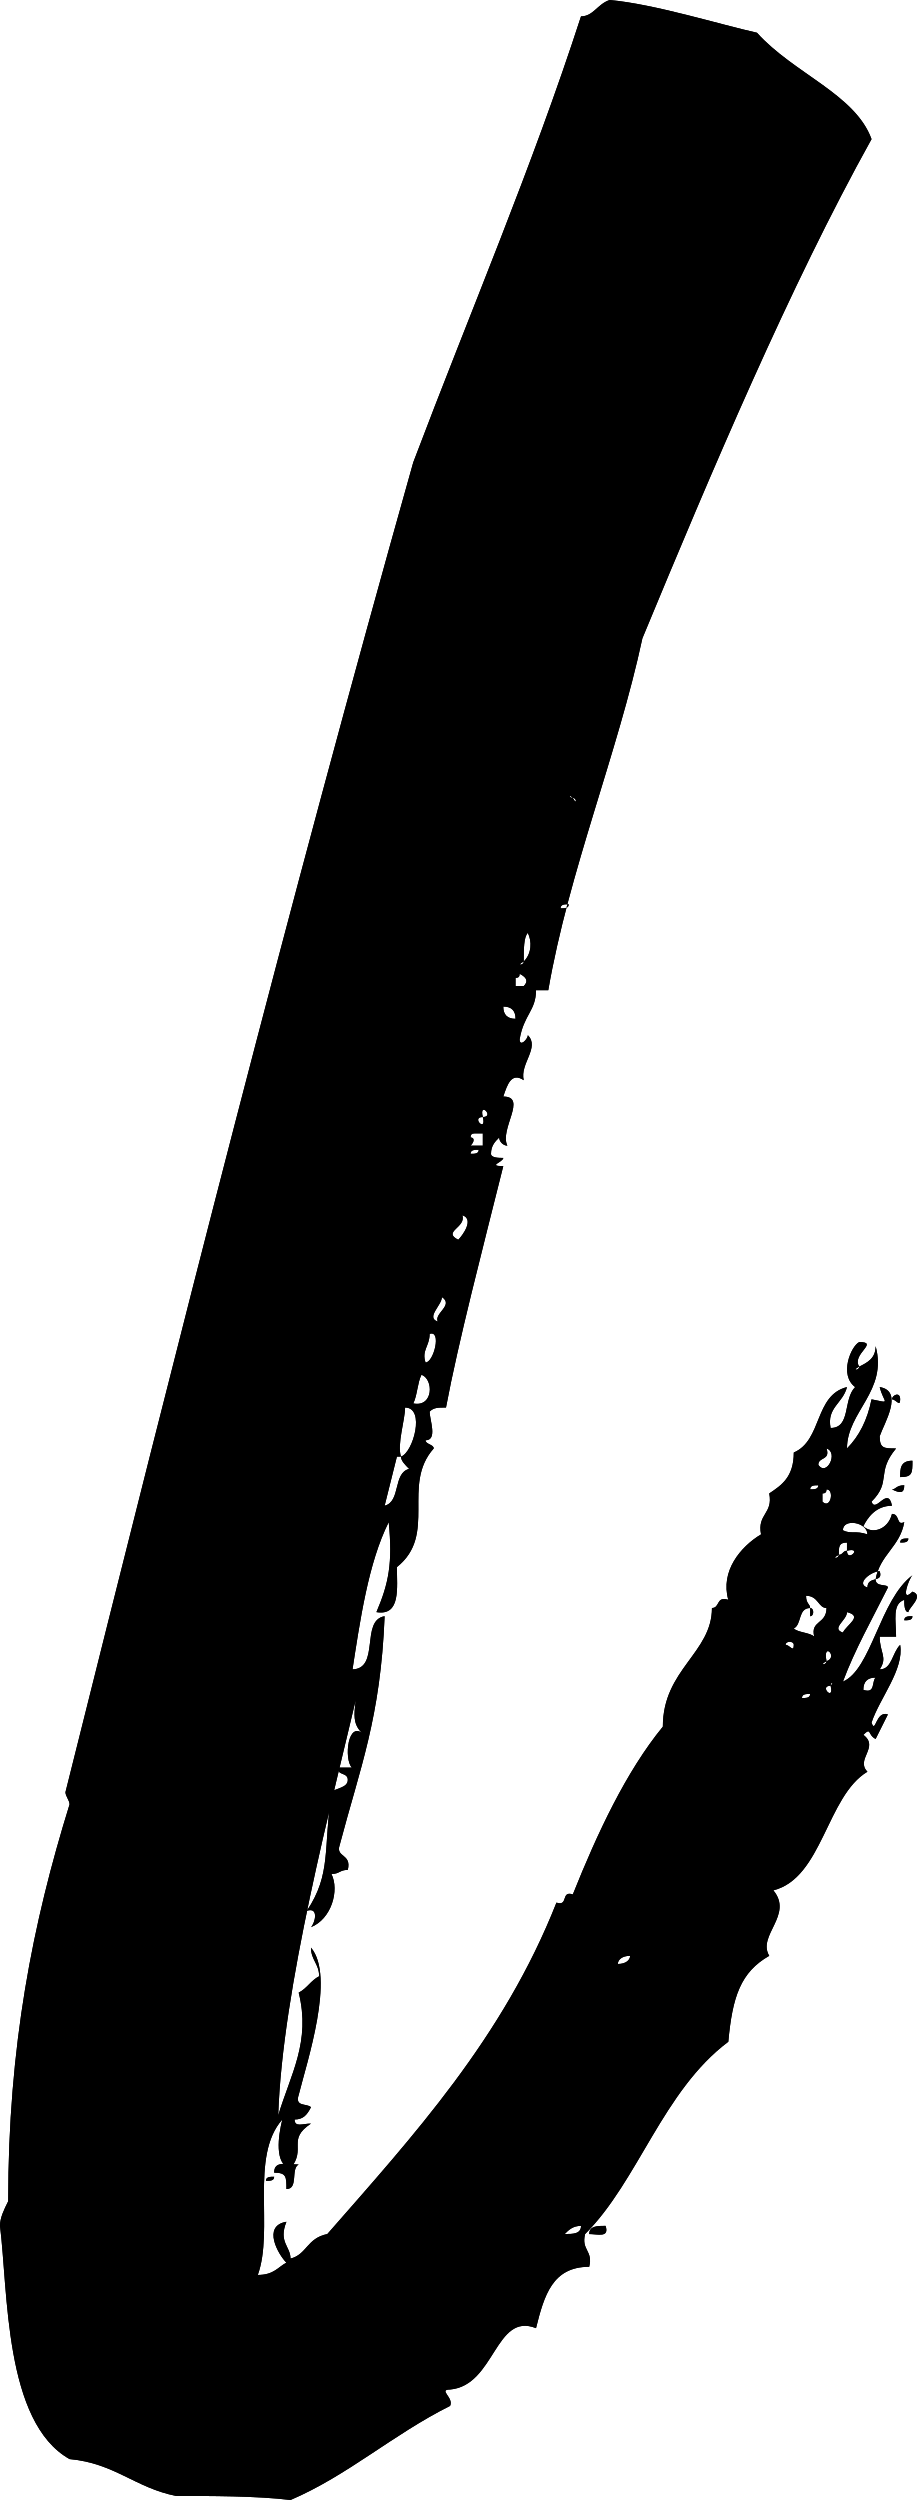
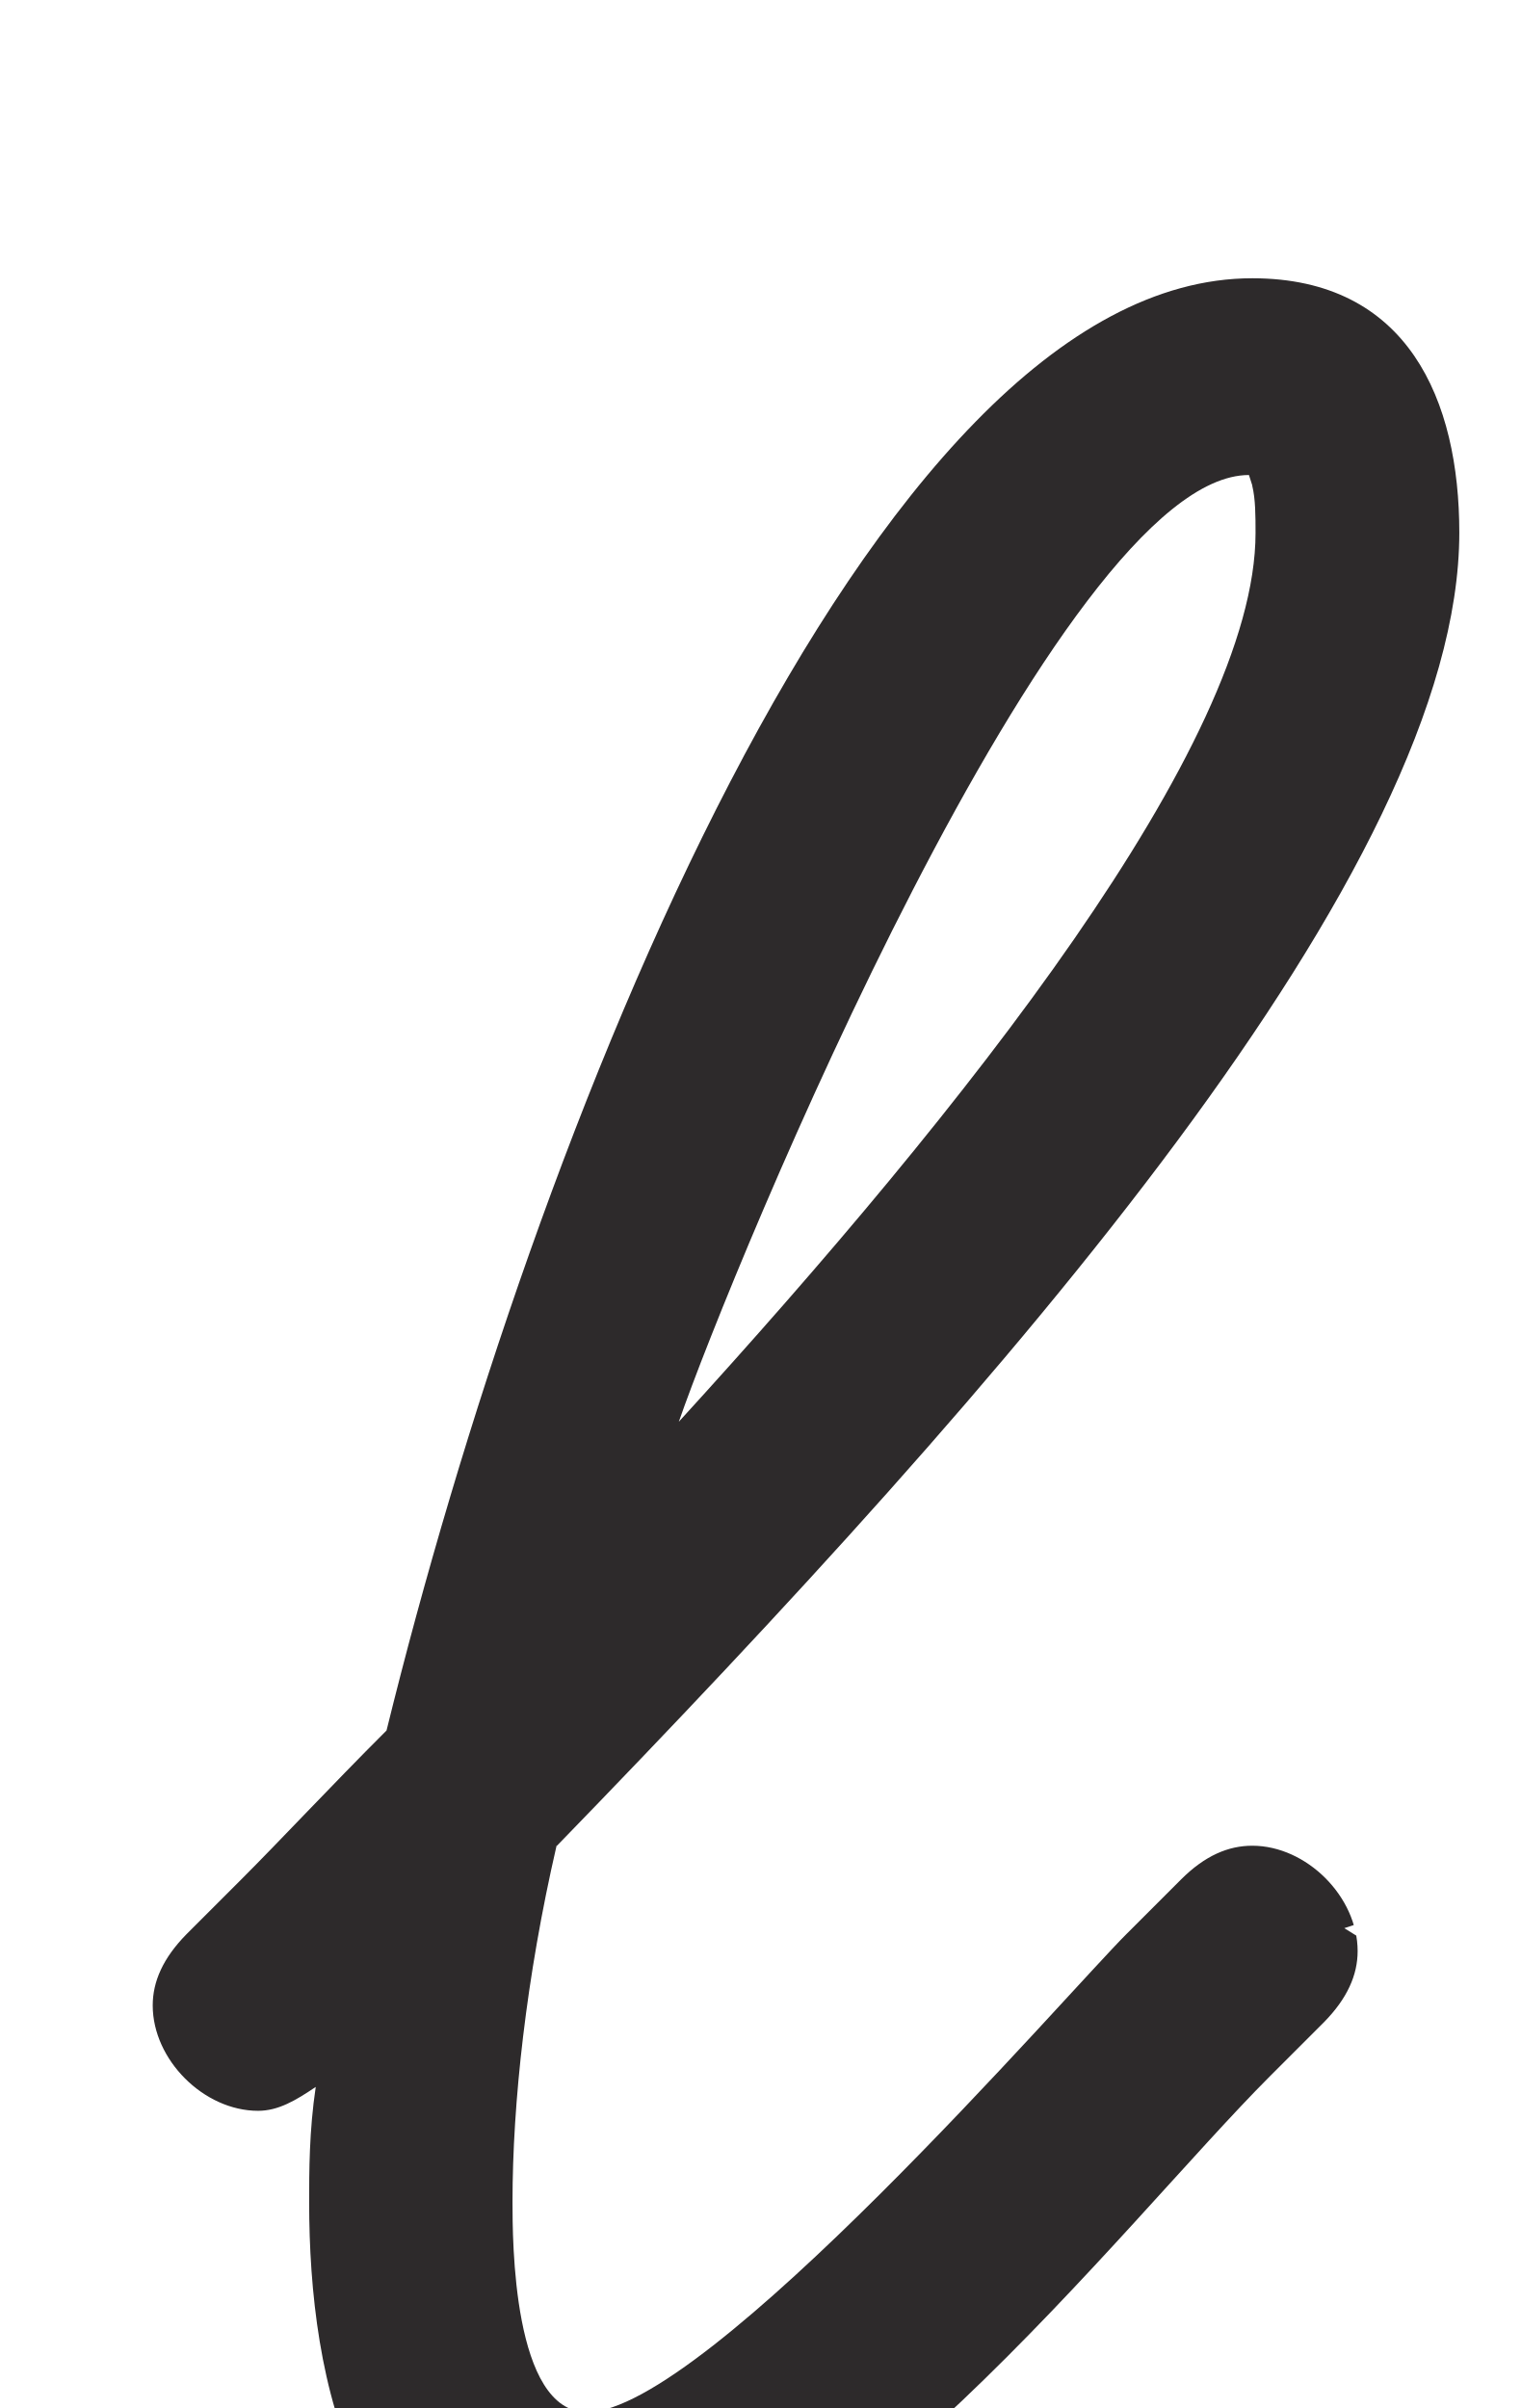
- <svg xmlns="http://www.w3.org/2000/svg" id="b" data-name="Layer 2" viewBox="0 0 22.41 61.1">
+ <svg xmlns="http://www.w3.org/2000/svg" id="b" data-name="Layer 2" viewBox="0 0 36.94 58.5">
  <defs>
    <style>
      .f, .g {
        fill: none;
      }

-       .g {
-         stroke: #000;
-         stroke-linecap: round;
-         stroke-linejoin: round;
-         stroke-width: 17.4px;
-       }
- 
      .h {
        clip-path: url(#e);
      }
+ 
+       .g {
+         stroke: #2d2a2b;
+         stroke-miterlimit: 10;
+         stroke-width: 17px;
+       }
    </style>
    <clipPath id="e">
-       <path class="f" d="M8.6,40.9c.2-1.3.4-2.7.9-3.7.1,1,0,1.5-.3,2.2.6.1.5-.6.5-1.1,1-.8.1-2,.9-2.9,0-.1-.2-.1-.2-.2.3,0,.1-.5.1-.7.1-.1.2-.1.4-.1.3-1.6.9-3.9,1.4-5.9-.4,0,0-.1,0-.2-.1,0-.3,0-.3-.1,0-.2.1-.3.2-.4,0,.1.1.2.2.2-.2-.4.5-1.2-.1-1.2.1-.3.2-.6.5-.4-.1-.4.4-.8.1-1.1,0,.1-.2.3-.2.1.1-.6.4-.7.4-1.2h.3c.5-2.9,1.7-5.8,2.3-8.6,1.7-4.1,3.6-8.6,5.6-12.2-.4-1.1-1.9-1.6-2.8-2.6-.9-.2-2.5-.7-3.6-.8-.3.1-.4.4-.7.4-1.2,3.7-2.7,7.2-4.1,10.9-3.1,11-5.7,21.3-8.5,32.5,0,.1.1.2.1.3-.9,2.9-1.5,5.9-1.5,9.7-.1.2-.2.4-.2.6.2,1.6.1,4.8,1.7,5.7,1.1.1,1.6.7,2.6.9.8,0,2,0,2.8.1,1.4-.6,2.5-1.6,3.9-2.3.1-.2-.3-.4,0-.4,1.1-.1,1.1-1.9,2.1-1.5.2-.8.4-1.5,1.3-1.5.1-.4-.2-.4-.1-.8,1.3-1.3,1.9-3.5,3.5-4.7.1-1.1.3-1.7,1-2.1-.3-.5.6-1,.1-1.6,1.2-.3,1.3-2.3,2.3-2.9-.3-.3.3-.6-.1-.9.2-.2.1,0,.3.1l.3-.6c-.3-.1-.3.5-.4.2.2-.6.8-1.3.7-1.9-.2.2-.2.6-.5.6.2-.3,0-.4,0-.8h.4c0-.4-.1-.8.2-.9,0,.1,0,.3.1.3,0-.1.4-.4.1-.5-.3.3-.1-.3,0-.4-.8.6-1,2.3-1.7,2.6.3-.8.7-1.5,1.1-2.3,0-.1-.3,0-.3-.2.1-.6.6-.8.7-1.4-.2.1-.1-.2-.3-.2-.1.4-.5.5-.7.3.1-.2.3-.5.7-.5-.1-.5-.4.2-.5-.1.5-.5.1-.7.6-1.3-.3,0-.4,0-.4-.3.1-.3.6-1.1,0-1.2.1.4.3.4-.2.3-.1.5-.3.9-.6,1.2,0-.9,1-1.4.7-2.5,0,.3-.2.4-.4.5,0,.1-.2.1,0,0-.2-.3.5-.6,0-.6-.2.1-.5.8-.1,1.1-.3.3-.1,1-.6,1-.1-.5.3-.6.4-1-.8.2-.6,1.3-1.3,1.6,0,.6-.3.8-.6,1,.1.5-.3.5-.2,1-.5.3-1,.9-.8,1.6-.3-.1-.2.2-.4.2,0,1.1-1.2,1.5-1.2,2.9-.9,1.1-1.6,2.6-2.2,4.1-.3-.1-.1.3-.4.2-1.3,3.3-3.5,5.7-5.6,8.1-.5.1-.5.5-.9.6,0-.3-.3-.4-.1-.9-.6.1-.2.8,0,1-.2.1-.3.3-.7.3.4-1.1-.2-2.9.6-3.8-.1.4-.2,1.1.2,1.2.4-.5-.1-.7.5-1.1-.2,0-.4.1-.4-.1.2,0,.3-.1.4-.3-.1-.1-.4,0-.3-.3.2-.8.9-2.9.3-3.6,0,.3.2.4.2.7-.2.1-.3.3-.5.4.3,1.2-.2,2-.5,3,.1-3.1,1.3-7.6,2-10.6l-.2-.2ZM14,19.5c-.1,0-.1-.1,0,0,.1,0,.1.2,0,0ZM13.9,22.1c0,.1-.1.1-.2.1,0-.1.1-.1.2-.1ZM12.8,23.5c0-.3,0-.6.1-.7.1.2.1.5-.1.7,0,.1-.2.1,0,0ZM12.6,23.9c.07,0,.1-.03.1-.1.2.1.2.2.1.3h-.2v-.2ZM12.6,24.9c-.2,0-.3-.1-.3-.3.2,0,.3.1.3.3ZM11.8,27.3c-.1-.4.3,0,0,0,.1.4-.3,0,0,0ZM11.5,28c.1-.1.1-.2,0-.2,0-.07.03-.1.1-.1h.2v.3h-.3ZM11.7,28.1c0,.1-.1.1-.2.1,0-.1.1-.1.2-.1ZM11.2,30.3c-.4-.2.2-.3.1-.6.3.1,0,.5-.1.6ZM10.7,32.3c-.3-.1.1-.4.1-.6.3.2-.2.4-.1.6ZM10.4,33.3c-.1-.3.1-.4.1-.7.3-.1.1.7-.1.7ZM10.1,34.3c.1-.2.1-.5.2-.7.3.1.3.8-.2.7ZM9.8,35.6c-.1-.3.1-.9.1-1.2.5,0,.2,1.1-.1,1.2,0,.1.1.2.2.3-.4.1-.2.8-.6.9.1-.4.2-.8.3-1.2h.1ZM20,35.8c0-.2.3-.1.2-.4.3.1,0,.7-.2.4ZM20,36.3c0,.1-.1.1-.2.1,0-.1.1-.1.2-.1ZM20.1,36.5c.07,0,.1-.03.1-.1.2,0,.1.5-.1.3v-.2ZM20.6,37.4c0-.3.6-.2.6.1-.3-.1-.4,0-.6-.1ZM20.5,38c0-.2,0-.3.2-.3v.2c.4-.1,0,.3,0,0-.1,0-.1.1-.2.1,0,.1-.2.1,0,0ZM21.2,38.8c-.3-.1.1-.4.3-.4.1.3-.3.1-.3.4ZM19.8,39.3c0-.1-.1-.1-.1-.3.3,0,.3.3.5.3,0,.4-.4.3-.3.7-.1-.1-.4-.1-.5-.2.2-.1.1-.5.4-.5ZM20.6,39.9c-.3-.1.1-.3.1-.5.4.1,0,.3-.1.5ZM19.4,40.2c0,.2-.1,0-.2,0,0-.1.2-.1.2,0ZM20.2,40.6c-.1-.5.3-.1,0,0,0,.1-.2.1,0,0ZM21.1,41.3c0-.2.1-.3.3-.3-.1.1,0,.4-.3.3ZM20.3,41.2c0-.1.1-.1,0,0,.1.4-.3,0,0,0ZM19.8,41.4c0,.1-.1.1-.2.1,0-.1.1-.1.2-.1ZM15.1,48c0-.1.1-.2.3-.2,0,.1-.1.2-.3.2ZM13.8,54.6c.1-.1.2-.2.4-.2,0,.2-.2.2-.4.2ZM21.8,34.2c.1,0,.2.2.2,0s-.2-.1-.2,0ZM22.3,35.7c-.3,0-.3.2-.3.4.3,0,.3-.1.3-.4ZM21.8,36.4h0c.2.1.3.1.3-.1-.2,0-.2.1-.3.1ZM22,37.7c.1,0,.2,0,.2-.1-.1,0-.2,0-.2.1ZM19.8,39.3v.2c.1,0,.1-.2,0-.2ZM8.6,40.9c.3.6-.2,1.1.3,1.5-.4-.4-.5.6-.3.8h-.3c-.1.2.2.1.2.3s-.3.2-.4.3c-.2,1.4,0,2-.6,2.9.3-.1.2.3.1.4.5-.2.7-.9.5-1.3.2,0,.2-.1.4-.1.1-.4-.3-.3-.2-.6.5-1.9,1-3.1,1.1-5.6-.6.1-.1,1.3-.8,1.3v.1ZM22.1,39.6c.1,0,.2,0,.2-.1-.1,0-.2,0-.2.1ZM7,53.5c.3,0,.1-.5.3-.6-.3,0-.6-.1-.6.2.3,0,.3.1.3.4h0ZM6.5,53.3c.1,0,.2,0,.2-.1-.1,0-.2,0-.2.1ZM14.8,54.4c-.2,0-.4,0-.4.2.2,0,.5.1.4-.2Z" />
+       <path class="f" d="M13.52,44.84c-.74,3.21-1.07,6.26-1.07,8.65,0,.91,0,5.11,1.81,5.11,2.88,0,11.7-10.22,13.11-11.62l1.32-1.32c.58-.58,1.15-.82,1.73-.82,1.32,0,2.56,1.24,2.56,2.56,0,.58-.25,1.15-.82,1.73l-1.32,1.32c-3.54,3.54-10.88,13.11-16.57,13.11s-6.76-5.77-6.76-10.06c0-.74,0-1.73.16-2.8-.49.33-.91.58-1.4.58-1.32,0-2.56-1.24-2.56-2.56,0-.58.25-1.15.82-1.73l1.32-1.32c.99-.99,2.14-2.23,3.54-3.63C12.94,27.61,21.1,6.76,30.42,6.76c3.79,0,5.03,2.97,5.03,6.18,0,8.16-10.96,20.61-21.92,31.9ZM30.42,11.79l-.08-.25c-4.62,0-12.53,19.2-13.85,23,6.92-7.58,14.01-16.48,14.01-21.59,0-.41,0-.82-.08-1.15Z" />
    </clipPath>
  </defs>
  <g id="c" data-name="Layer 1">
    <g id="d" data-name="l">
-       <path d="M8.6,40.9c.2-1.3.4-2.7.9-3.7.1,1,0,1.5-.3,2.2.6.1.5-.6.5-1.1,1-.8.1-2,.9-2.9,0-.1-.2-.1-.2-.2.3,0,.1-.5.1-.7.1-.1.2-.1.4-.1.3-1.6.9-3.9,1.4-5.9-.4,0,0-.1,0-.2-.1,0-.3,0-.3-.1,0-.2.1-.3.2-.4,0,.1.1.2.2.2-.2-.4.5-1.2-.1-1.2.1-.3.2-.6.5-.4-.1-.4.4-.8.1-1.1,0,.1-.2.3-.2.1.1-.6.4-.7.4-1.2h.3c.5-2.9,1.7-5.8,2.3-8.6,1.7-4.1,3.6-8.6,5.6-12.2-.4-1.1-1.9-1.6-2.8-2.6-.9-.2-2.5-.7-3.6-.8-.3.1-.4.4-.7.4-1.2,3.7-2.7,7.2-4.1,10.9-3.1,11-5.7,21.3-8.5,32.5,0,.1.1.2.1.3-.9,2.9-1.5,5.9-1.5,9.7-.1.2-.2.4-.2.6.2,1.6.1,4.8,1.7,5.7,1.1.1,1.6.7,2.6.9.8,0,2,0,2.8.1,1.4-.6,2.5-1.6,3.9-2.3.1-.2-.3-.4,0-.4,1.1-.1,1.1-1.9,2.1-1.5.2-.8.4-1.5,1.3-1.5.1-.4-.2-.4-.1-.8,1.3-1.3,1.9-3.5,3.5-4.7.1-1.1.3-1.7,1-2.1-.3-.5.6-1,.1-1.6,1.2-.3,1.3-2.3,2.3-2.9-.3-.3.3-.6-.1-.9.2-.2.1,0,.3.1l.3-.6c-.3-.1-.3.5-.4.2.2-.6.8-1.3.7-1.9-.2.2-.2.6-.5.6.2-.3,0-.4,0-.8h.4c0-.4-.1-.8.2-.9,0,.1,0,.3.1.3,0-.1.4-.4.1-.5-.3.3-.1-.3,0-.4-.8.6-1,2.3-1.7,2.6.3-.8.7-1.5,1.1-2.3,0-.1-.3,0-.3-.2.1-.6.6-.8.7-1.4-.2.1-.1-.2-.3-.2-.1.4-.5.5-.7.3.1-.2.3-.5.7-.5-.1-.5-.4.2-.5-.1.5-.5.1-.7.6-1.3-.3,0-.4,0-.4-.3.1-.3.6-1.1,0-1.2.1.4.3.4-.2.3-.1.5-.3.9-.6,1.2,0-.9,1-1.4.7-2.5,0,.3-.2.4-.4.5,0,.1-.2.1,0,0-.2-.3.5-.6,0-.6-.2.1-.5.8-.1,1.1-.3.3-.1,1-.6,1-.1-.5.3-.6.4-1-.8.2-.6,1.3-1.3,1.6,0,.6-.3.8-.6,1,.1.5-.3.5-.2,1-.5.3-1,.9-.8,1.6-.3-.1-.2.2-.4.2,0,1.1-1.2,1.5-1.2,2.9-.9,1.1-1.6,2.6-2.2,4.1-.3-.1-.1.3-.4.2-1.3,3.3-3.5,5.7-5.6,8.1-.5.1-.5.5-.9.6,0-.3-.3-.4-.1-.9-.6.1-.2.8,0,1-.2.1-.3.3-.7.3.4-1.1-.2-2.9.6-3.8-.1.4-.2,1.1.2,1.2.4-.5-.1-.7.5-1.1-.2,0-.4.1-.4-.1.2,0,.3-.1.4-.3-.1-.1-.4,0-.3-.3.2-.8.9-2.9.3-3.6,0,.3.2.4.2.7-.2.1-.3.3-.5.4.3,1.2-.2,2-.5,3,.1-3.1,1.3-7.6,2-10.6l-.2-.2ZM14,19.5c-.1,0-.1-.1,0,0,.1,0,.1.2,0,0ZM13.9,22.1c0,.1-.1.1-.2.1,0-.1.1-.1.2-.1ZM12.8,23.5c0-.3,0-.6.1-.7.1.2.1.5-.1.7,0,.1-.2.1,0,0ZM12.6,23.9c.07,0,.1-.03.1-.1.2.1.2.2.1.3h-.2v-.2ZM12.6,24.9c-.2,0-.3-.1-.3-.3.2,0,.3.1.3.3ZM11.8,27.3c-.1-.4.3,0,0,0,.1.4-.3,0,0,0ZM11.5,28c.1-.1.1-.2,0-.2,0-.07.03-.1.1-.1h.2v.3h-.3ZM11.7,28.1c0,.1-.1.1-.2.1,0-.1.1-.1.2-.1ZM11.2,30.3c-.4-.2.2-.3.1-.6.3.1,0,.5-.1.6ZM10.7,32.3c-.3-.1.1-.4.1-.6.3.2-.2.4-.1.6ZM10.4,33.3c-.1-.3.1-.4.1-.7.3-.1.1.7-.1.7ZM10.1,34.3c.1-.2.1-.5.2-.7.3.1.3.8-.2.7ZM9.8,35.6c-.1-.3.1-.9.1-1.2.5,0,.2,1.1-.1,1.2,0,.1.1.2.2.3-.4.1-.2.8-.6.9.1-.4.2-.8.3-1.2h.1ZM20,35.8c0-.2.3-.1.2-.4.3.1,0,.7-.2.4ZM20,36.3c0,.1-.1.1-.2.1,0-.1.1-.1.2-.1ZM20.1,36.5c.07,0,.1-.03.1-.1.2,0,.1.5-.1.3v-.2ZM20.6,37.4c0-.3.6-.2.6.1-.3-.1-.4,0-.6-.1ZM20.5,38c0-.2,0-.3.2-.3v.2c.4-.1,0,.3,0,0-.1,0-.1.1-.2.1,0,.1-.2.1,0,0ZM21.2,38.8c-.3-.1.1-.4.3-.4.1.3-.3.1-.3.4ZM19.8,39.3c0-.1-.1-.1-.1-.3.3,0,.3.3.5.3,0,.4-.4.3-.3.7-.1-.1-.4-.1-.5-.2.2-.1.1-.5.4-.5ZM20.6,39.9c-.3-.1.1-.3.1-.5.4.1,0,.3-.1.5ZM19.4,40.2c0,.2-.1,0-.2,0,0-.1.2-.1.2,0ZM20.2,40.6c-.1-.5.3-.1,0,0,0,.1-.2.1,0,0ZM21.1,41.3c0-.2.1-.3.3-.3-.1.1,0,.4-.3.3ZM20.3,41.2c0-.1.1-.1,0,0,.1.4-.3,0,0,0ZM19.8,41.4c0,.1-.1.1-.2.1,0-.1.1-.1.2-.1ZM15.1,48c0-.1.1-.2.3-.2,0,.1-.1.2-.3.2ZM13.8,54.6c.1-.1.2-.2.4-.2,0,.2-.2.2-.4.2ZM21.8,34.2c.1,0,.2.2.2,0s-.2-.1-.2,0ZM22.3,35.7c-.3,0-.3.2-.3.4.3,0,.3-.1.3-.4ZM21.8,36.4h0c.2.1.3.1.3-.1-.2,0-.2.1-.3.1ZM22,37.7c.1,0,.2,0,.2-.1-.1,0-.2,0-.2.1ZM19.8,39.3v.2c.1,0,.1-.2,0-.2ZM8.6,40.9c.3.6-.2,1.1.3,1.5-.4-.4-.5.6-.3.8h-.3c-.1.2.2.1.2.3s-.3.2-.4.3c-.2,1.4,0,2-.6,2.9.3-.1.2.3.1.4.5-.2.7-.9.5-1.3.2,0,.2-.1.4-.1.1-.4-.3-.3-.2-.6.5-1.9,1-3.1,1.1-5.6-.6.1-.1,1.3-.8,1.3v.1ZM22.1,39.6c.1,0,.2,0,.2-.1-.1,0-.2,0-.2.1ZM7,53.5c.3,0,.1-.5.3-.6-.3,0-.6-.1-.6.2.3,0,.3.1.3.4h0ZM6.5,53.3c.1,0,.2,0,.2-.1-.1,0-.2,0-.2.1ZM14.8,54.4c-.2,0-.4,0-.4.2.2,0,.5.1.4-.2Z" />
      <g class="h">
-         <path class="g" d="M19.1-8.2L3.3,60.8l24.3-30.1" />
+         <path class="g" d="M4.39,50.83c9.52-5.74,17.12-14.25,23.2-23.55,3.42-5.24,6.51-11.47,4.94-17.52-.1-.37-.25-.77-.6-.92-3.25-1.32-6.64,1.49-8.82,4.25-9.68,12.29-14.03,28.62-11.75,44.1.19,1.3.58,2.81,1.8,3.32,3.86,1.63,8.33-.95,10.79-4.34s3.64-7.54,5.85-11.1c.27.82.53,1.63.8,2.45" />
      </g>
    </g>
  </g>
</svg>
